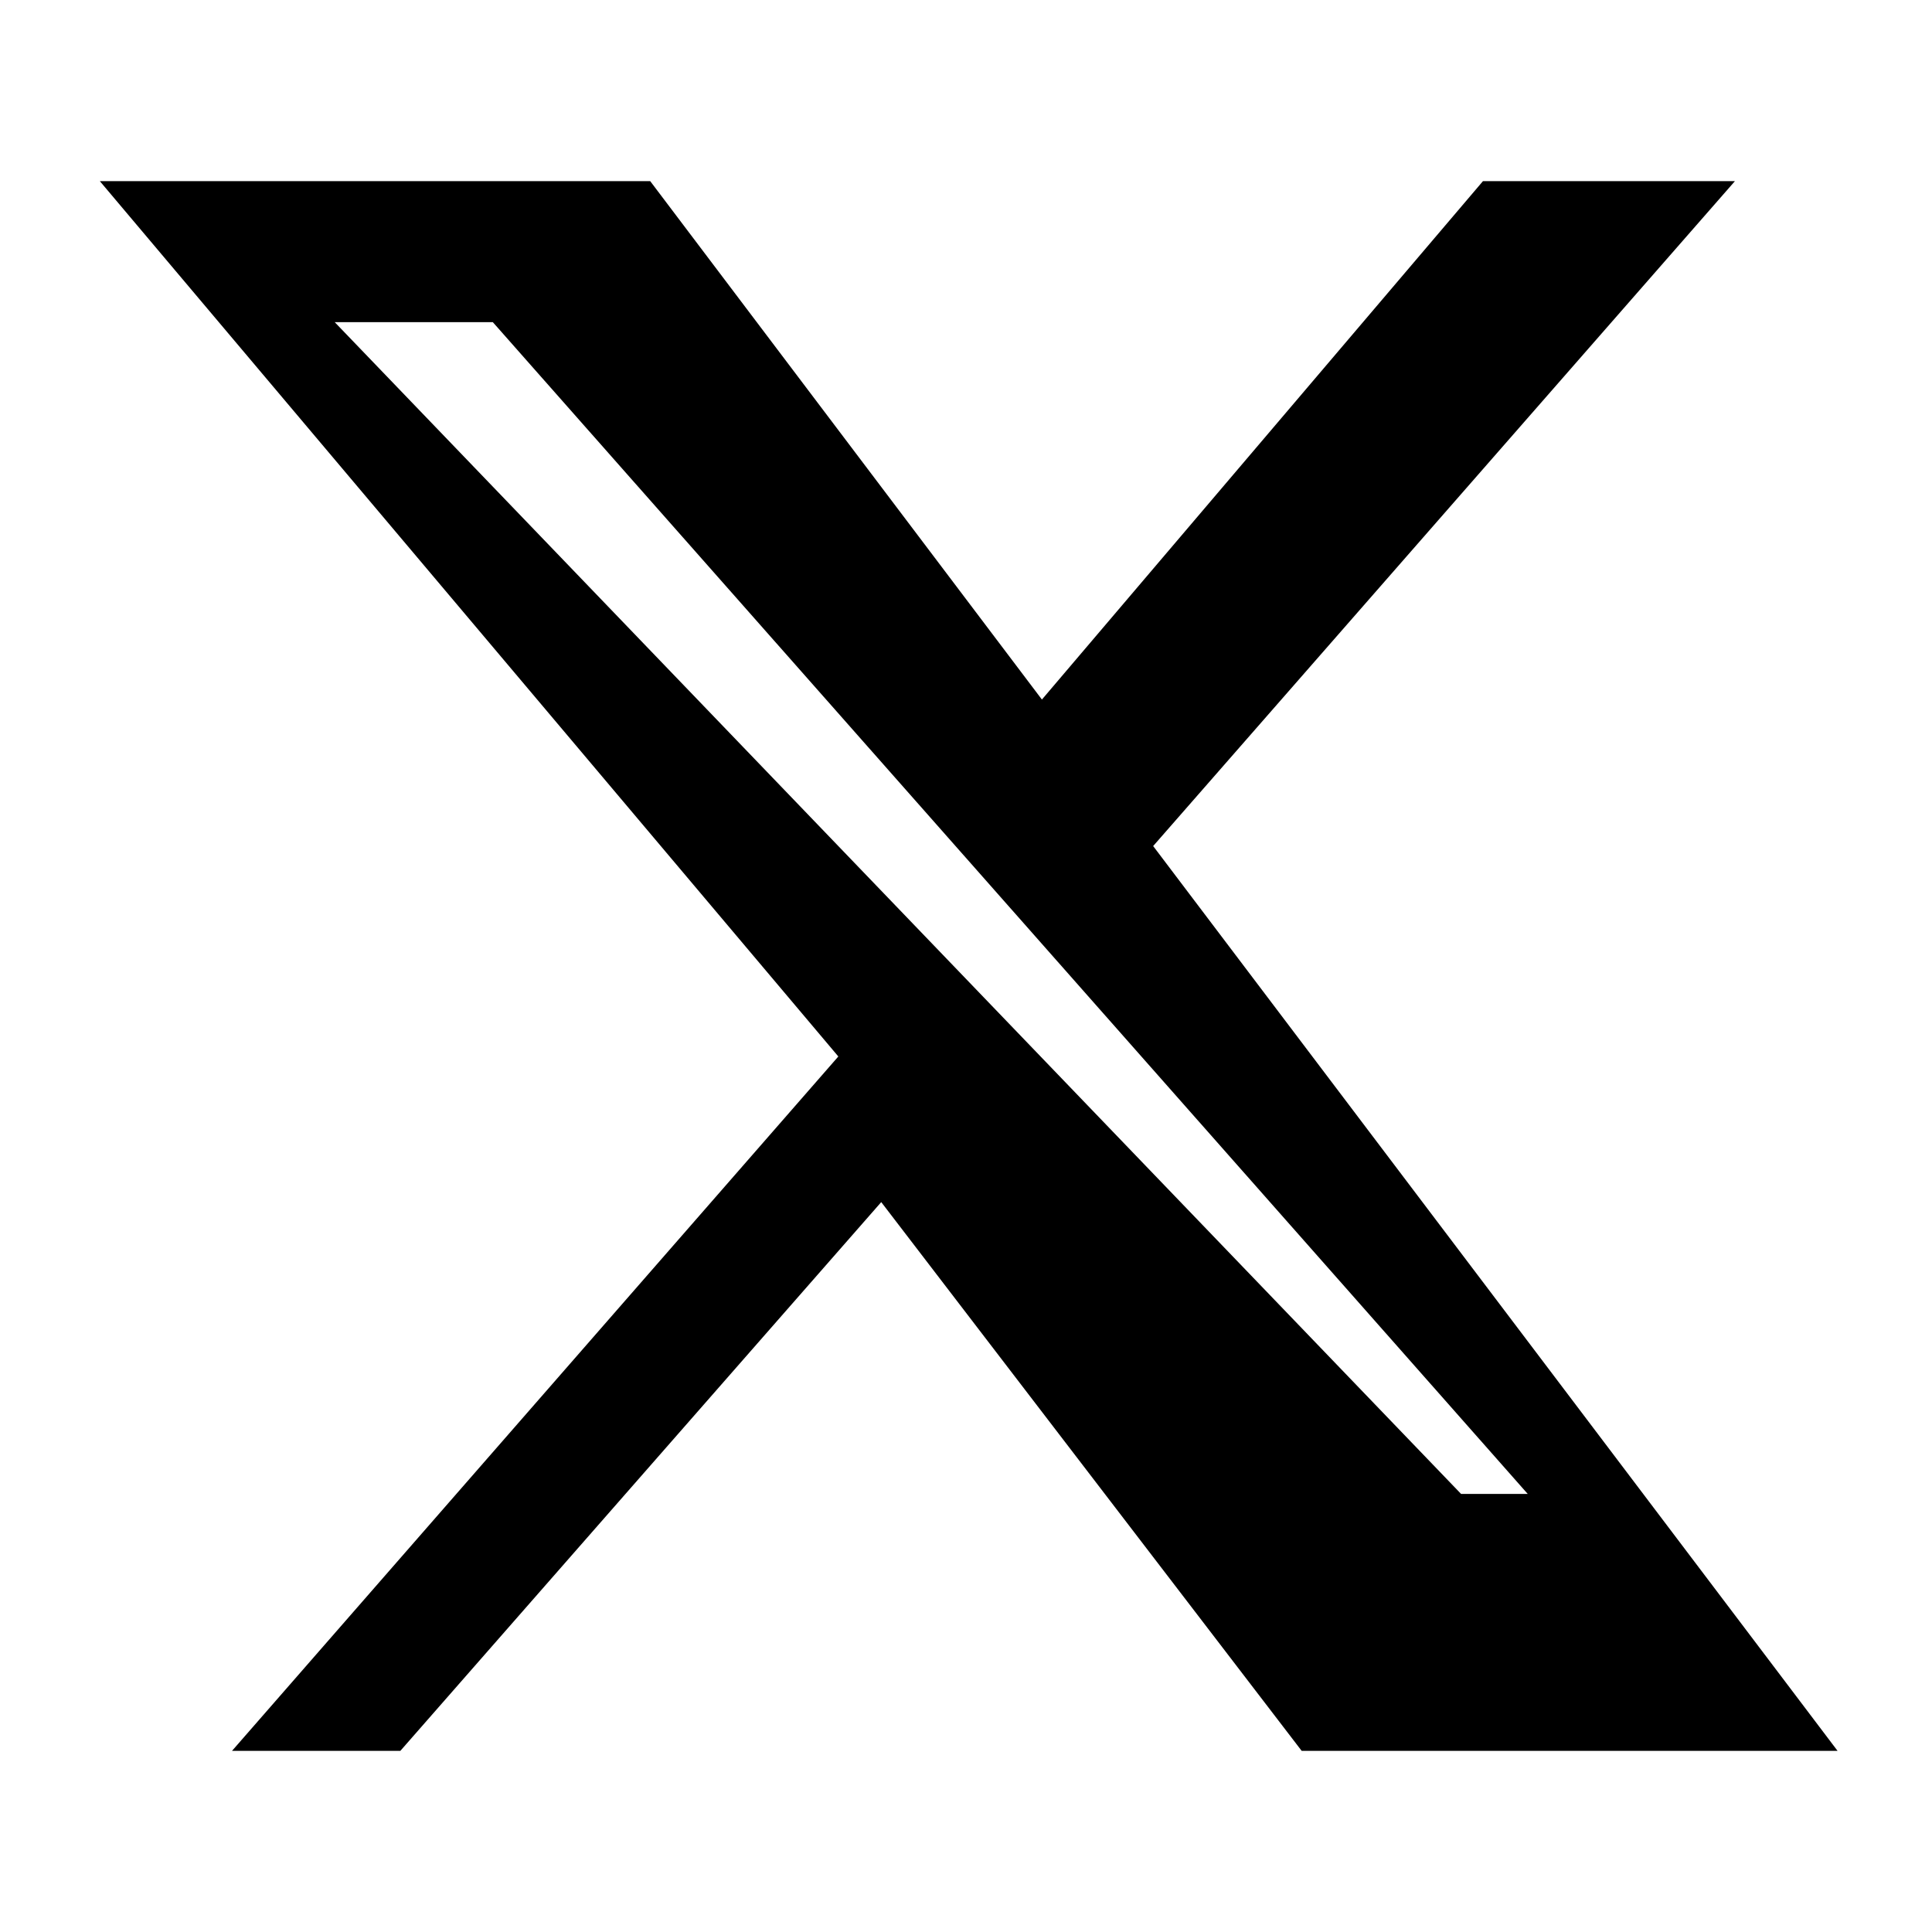
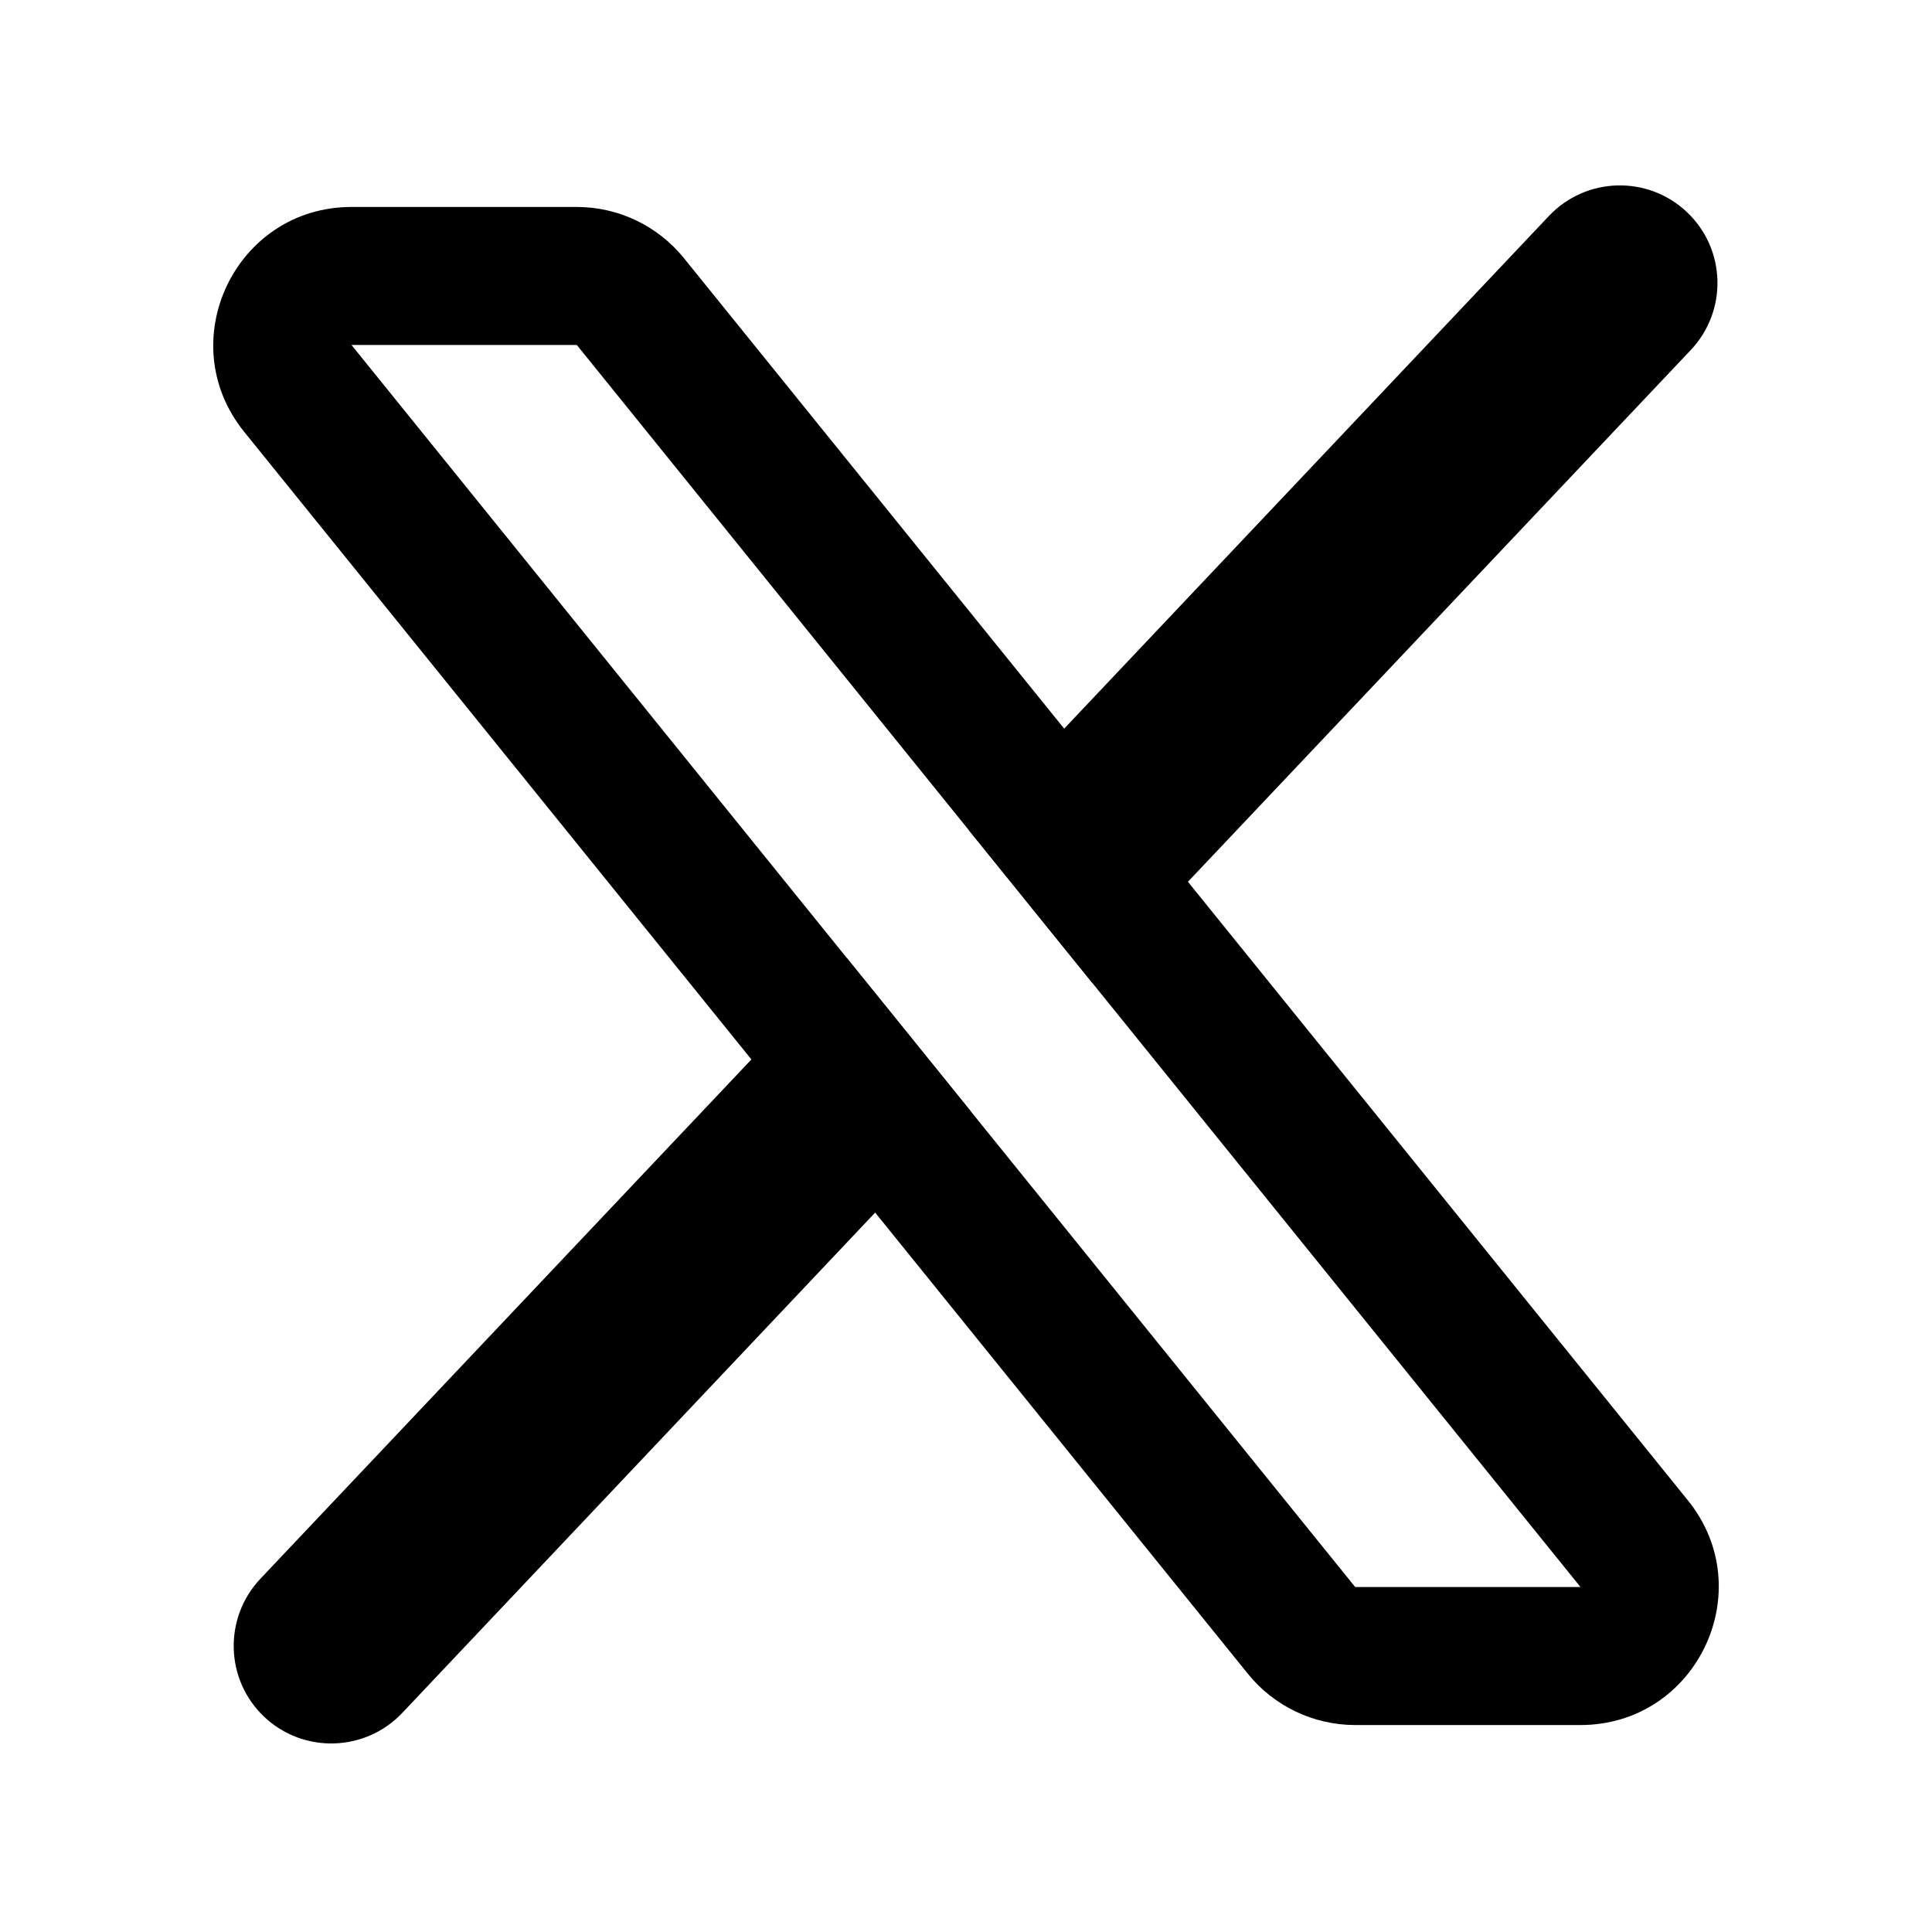
- <svg xmlns="http://www.w3.org/2000/svg" viewBox="0 0 24 24" fill="currentColor">
-   <path d="M18.244 2.25h3.308l-7.227 8.26 8.502 11.24h-6.657l-5.223-6.817-5.974 6.817H2.882l7.532-8.626L1.24 2.25h6.837l4.866 6.44 5.479-6.44zM17.15 18.558h1.828L6.122 4.002H4.158l13.992 14.556z" />
+ <svg xmlns="http://www.w3.org/2000/svg" width="16" height="16" viewBox="0 0 16 16" fill="none">
+   <path fill-rule="evenodd" clip-rule="evenodd" d="M2.022 3.576C1.418 2.828 1.95 1.714 2.911 1.714H4.777C5.122 1.714 5.448 1.87 5.665 2.139L13.978 12.425C14.582 13.172 14.05 14.286 13.089 14.286H11.223C10.878 14.286 10.551 14.13 10.334 13.861L2.022 3.576ZM4.777 2.857L2.911 2.857L7.015 7.936L8.04 9.204L11.223 13.143H13.089L9.046 8.14L8.021 6.872L4.777 2.857Z" fill="currentColor" />
+   <path fill-rule="evenodd" clip-rule="evenodd" d="M2.188 14.218C1.864 13.911 1.85 13.4 2.156 13.075L7.015 7.936L8.04 9.204L9.046 8.14L8.021 6.872L12.828 1.788C13.135 1.464 13.646 1.45 13.97 1.756C14.295 2.063 14.309 2.574 14.002 2.899L9.046 8.14L8.04 9.204L3.331 14.186C3.024 14.51 2.512 14.524 2.188 14.218Z" fill="currentColor" />
</svg>
